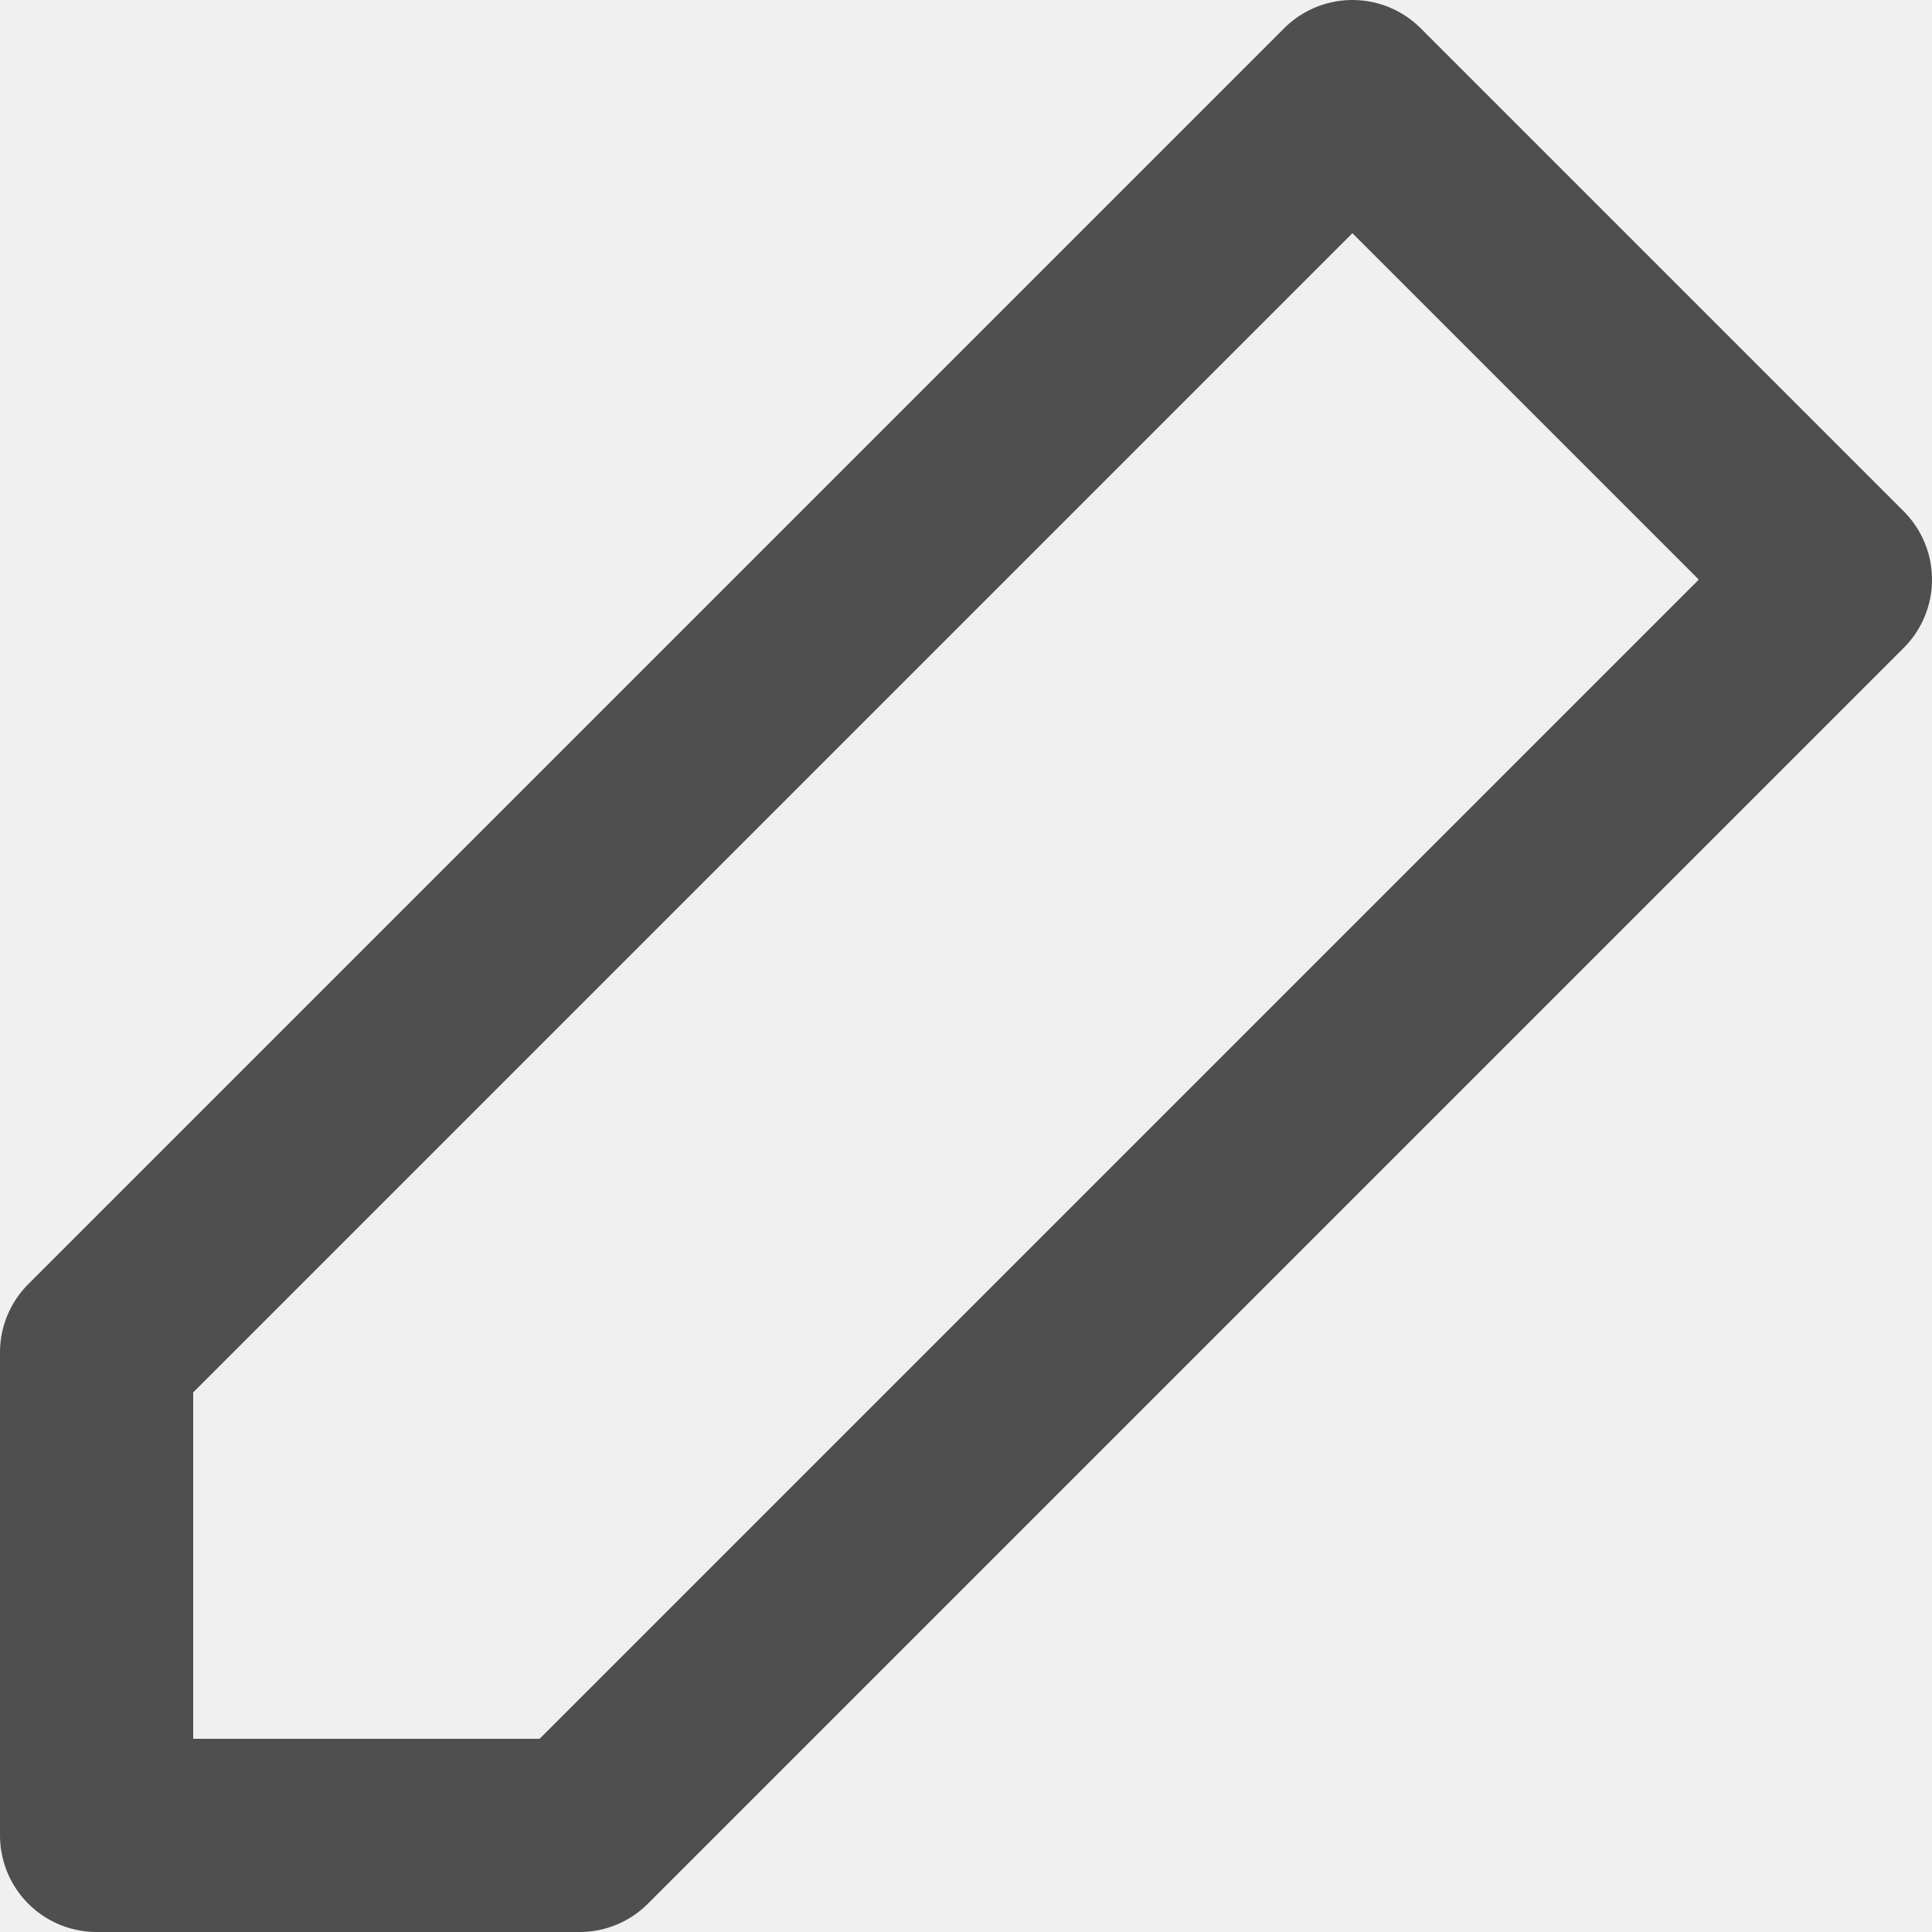
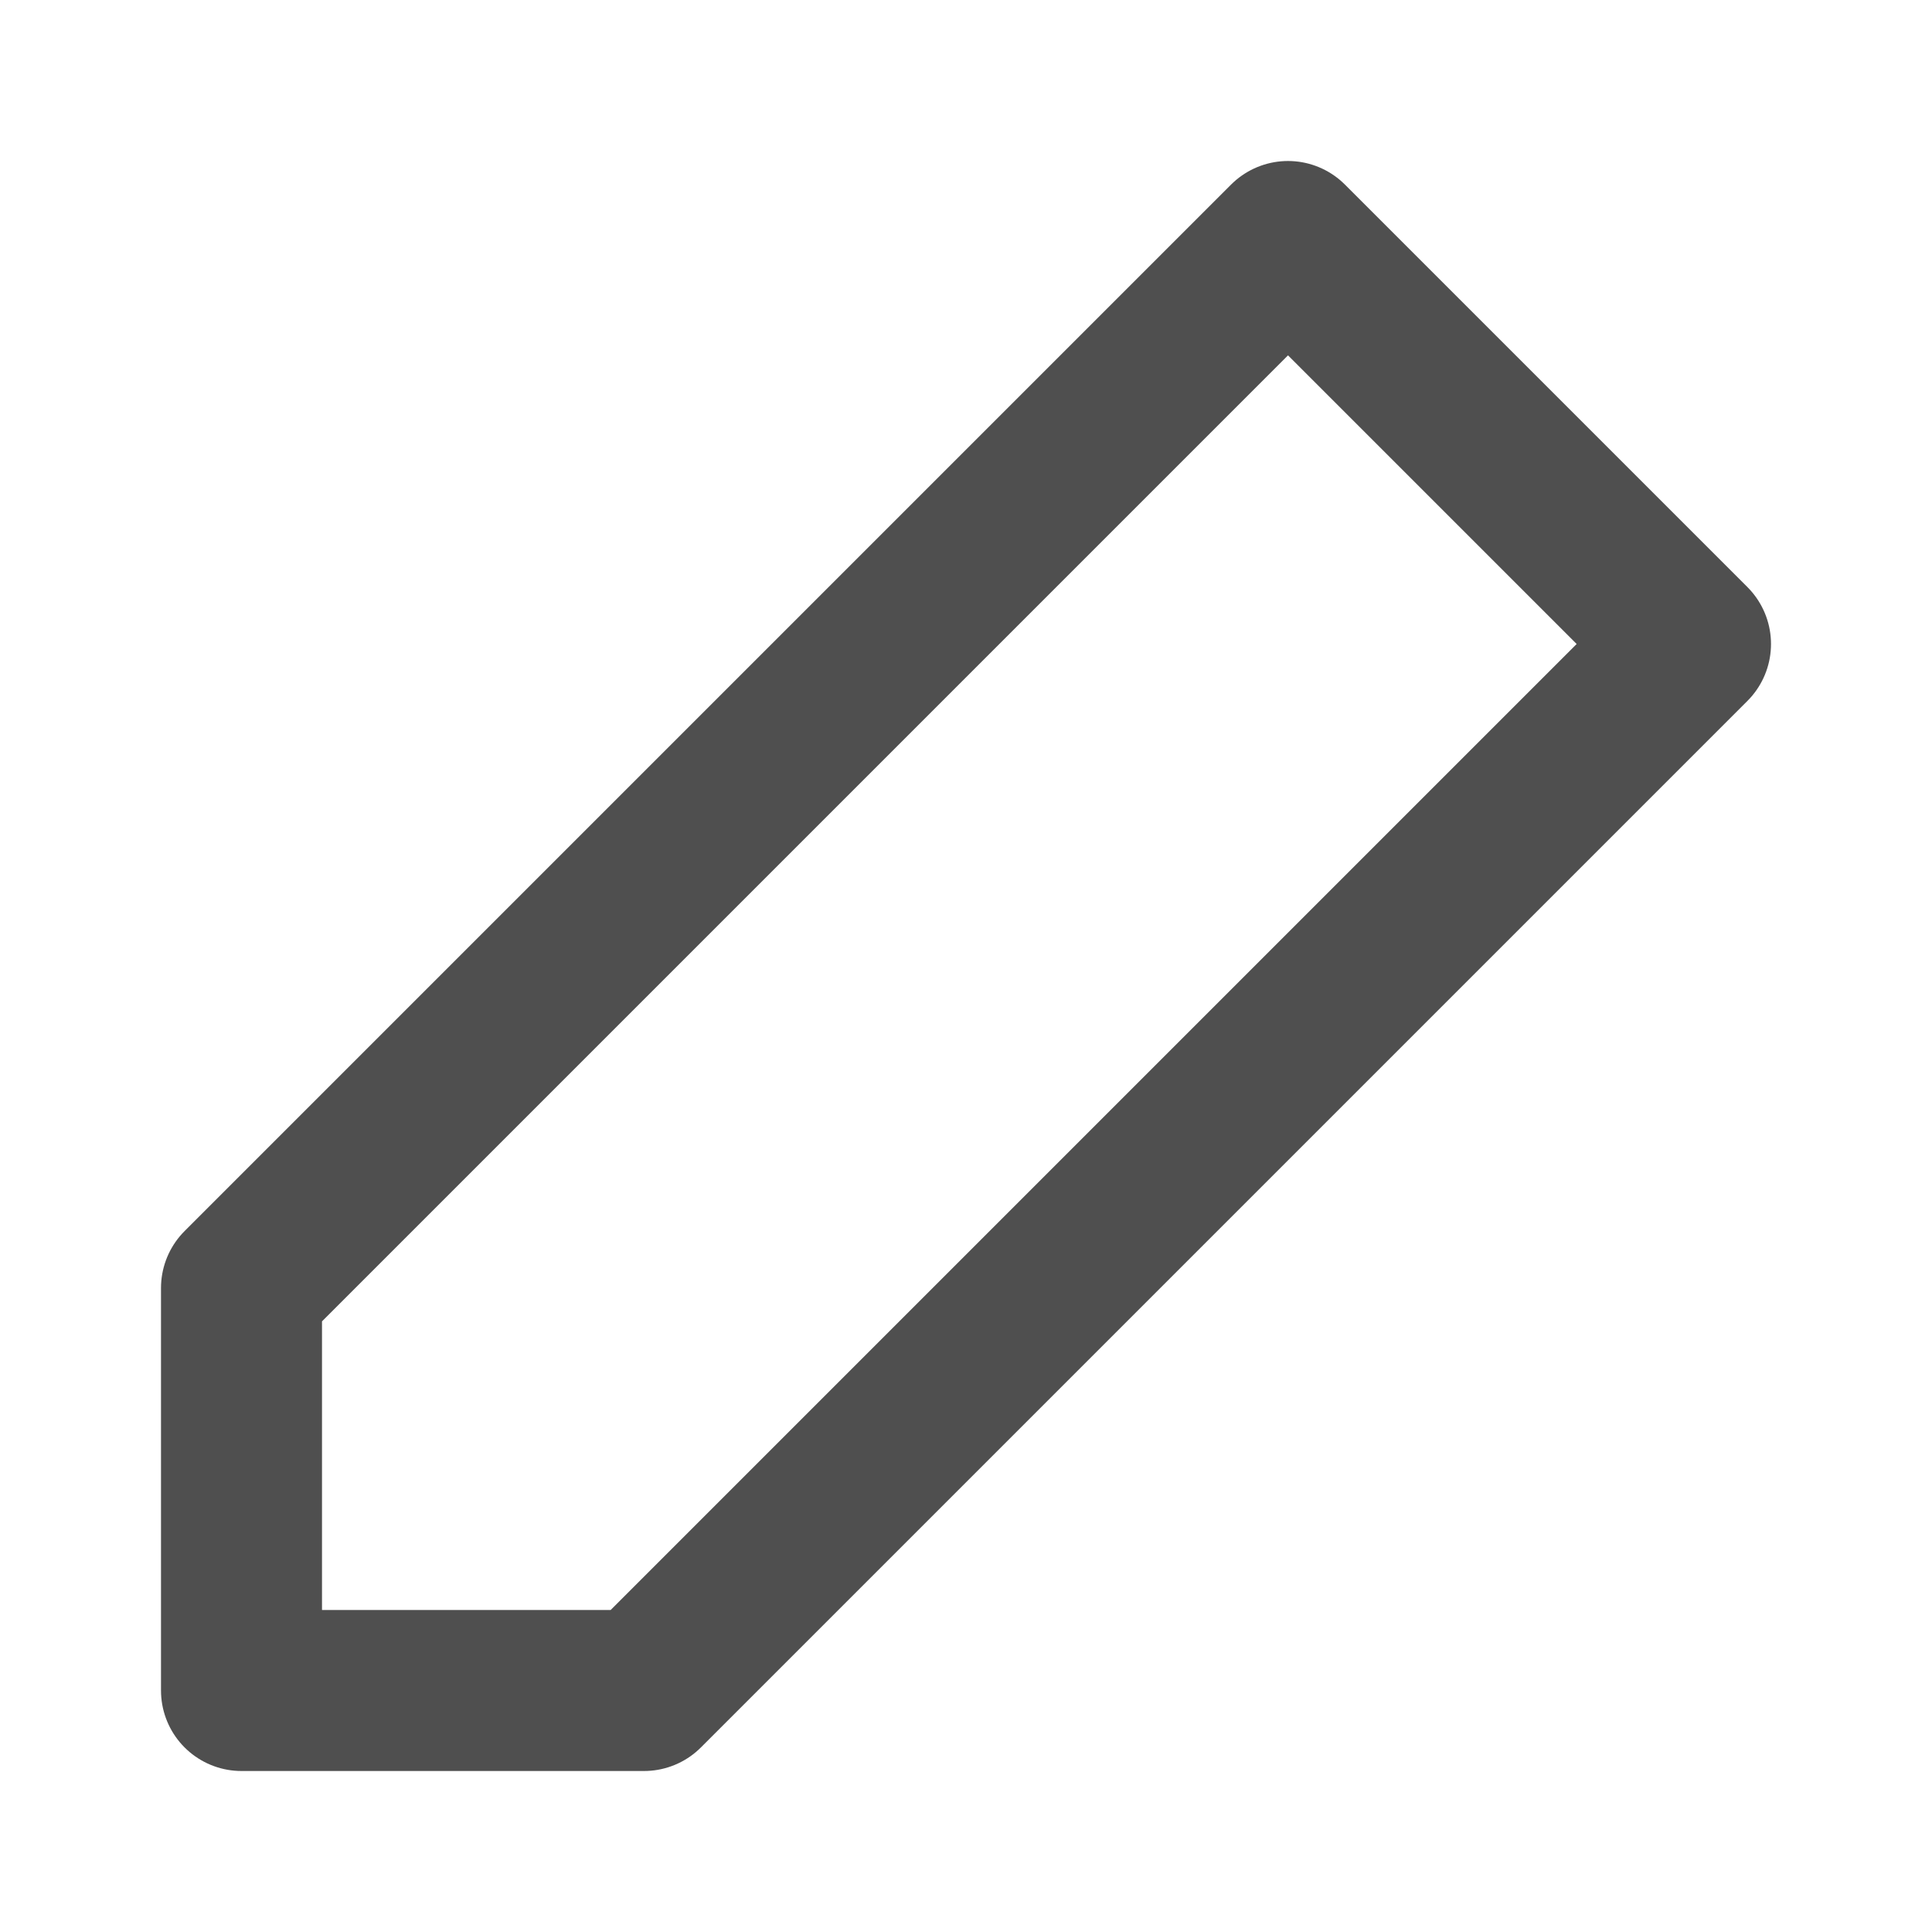
- <svg xmlns="http://www.w3.org/2000/svg" width="20" height="20" viewBox="0 0 20 20" fill="none">
-   <path fill-rule="evenodd" clip-rule="evenodd" d="M14 1L19 6L6 19H1V14L14 1Z" stroke="#4F4F4F" stroke-width="2" stroke-linecap="round" stroke-linejoin="round" />
+ <svg xmlns="http://www.w3.org/2000/svg" width="24" height="24" viewBox="0 0 24 24" fill="none">
+   <rect width="24" height="24" fill="white" />
+   <path fill-rule="evenodd" clip-rule="evenodd" d="M16 3L21 8L8 21H3V16L16 3Z" stroke="#4F4F4F" stroke-width="2" stroke-linecap="round" stroke-linejoin="round" />
</svg>
